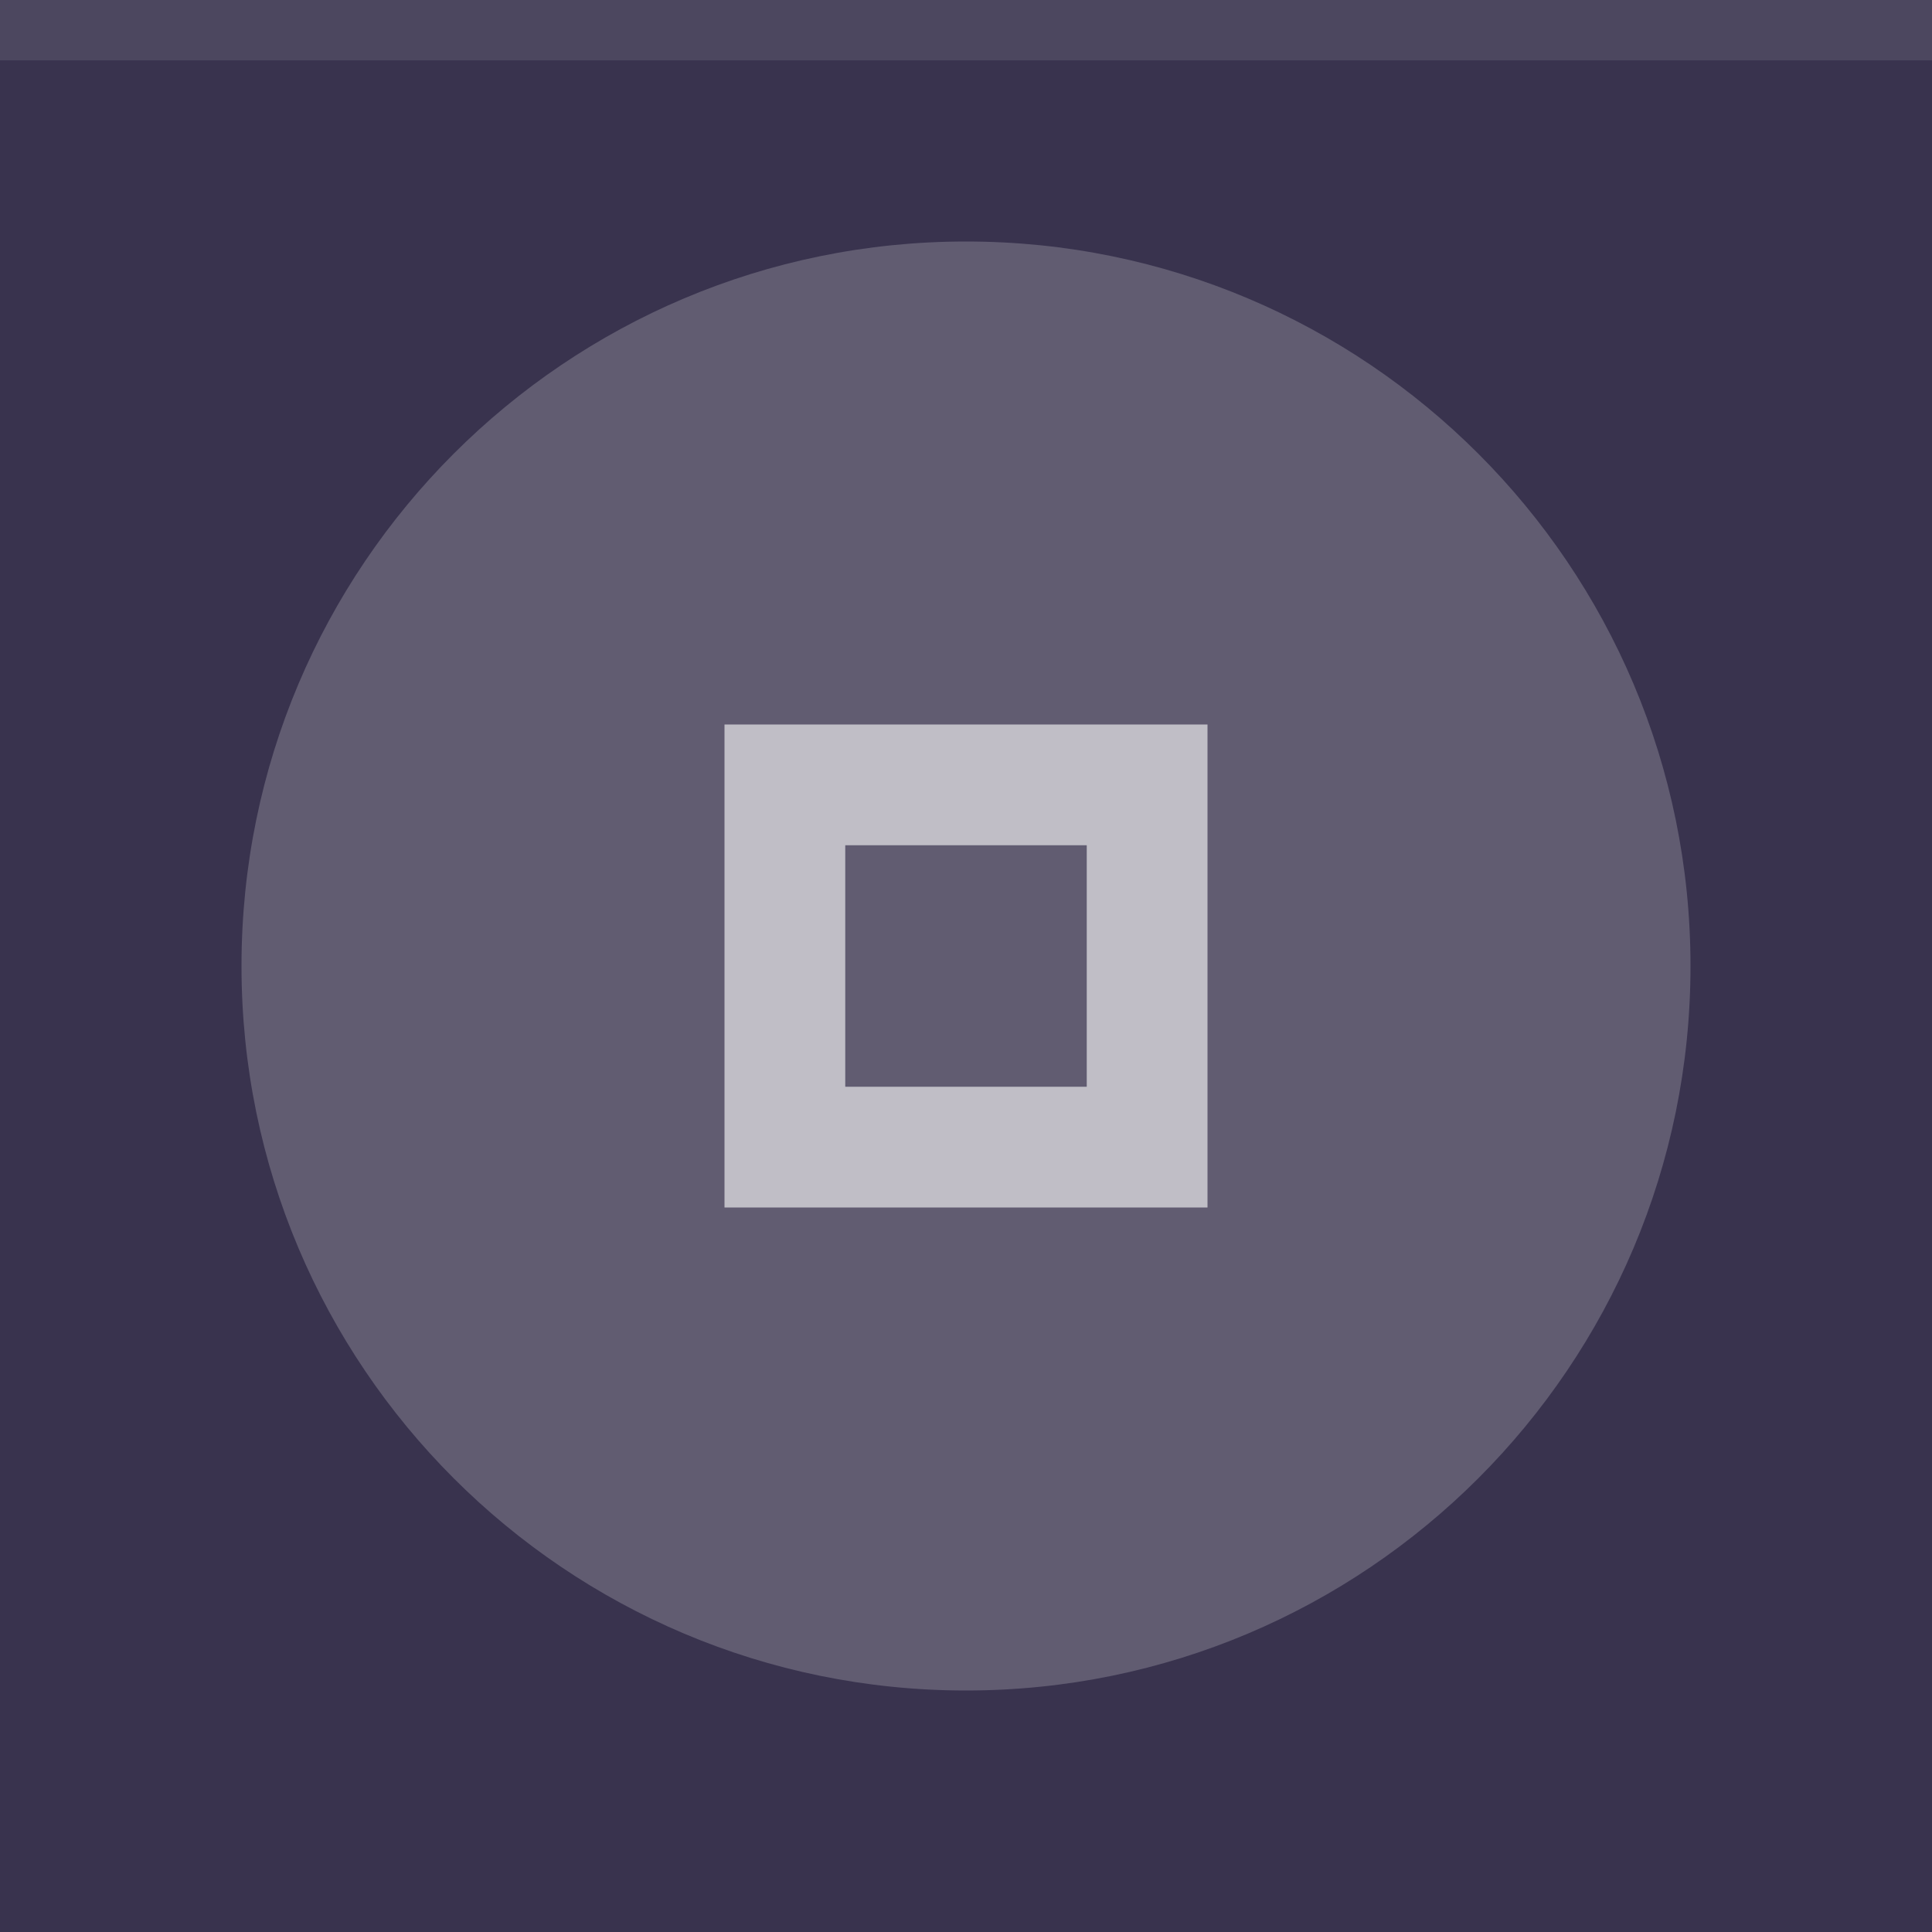
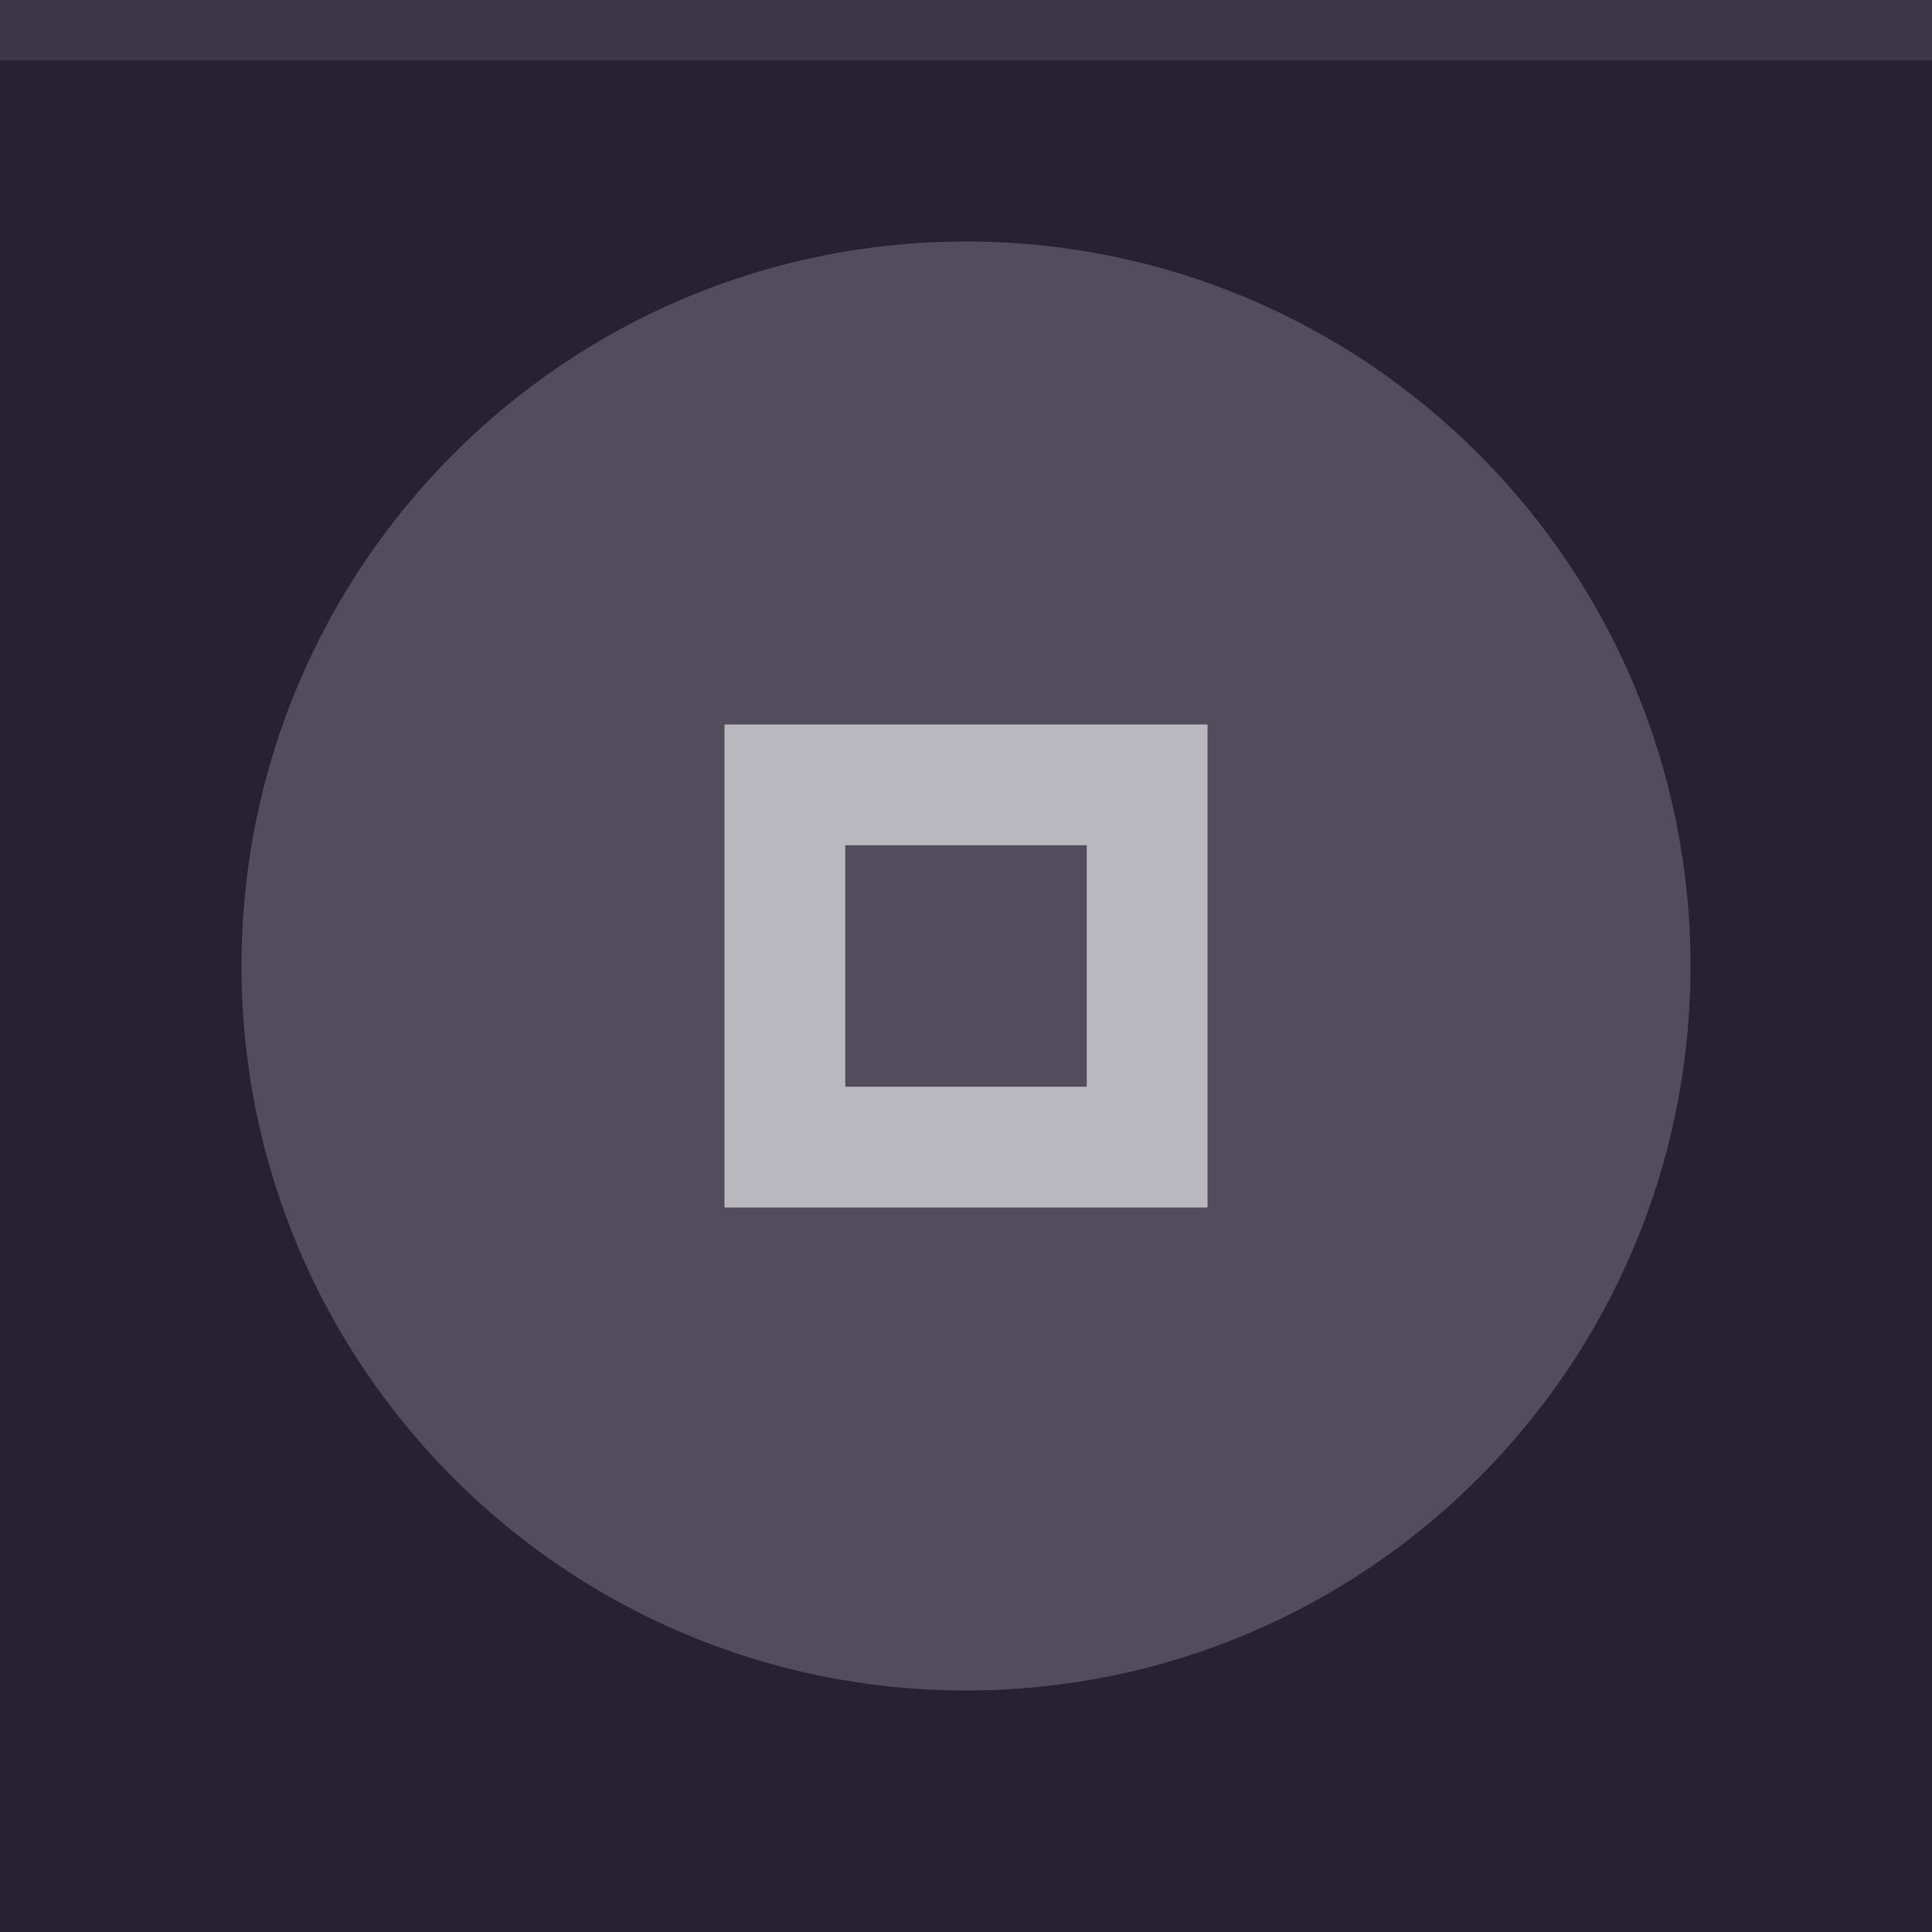
<svg xmlns="http://www.w3.org/2000/svg" width="32" height="32" viewBox="0 0 32 32">
-   <rect width="32" height="32" fill="#39334e" />
+   <rect width="32" height="32" fill="#262133" />
  <rect width="32" height="1" fill="#ffffff" fill-opacity=".1" />
  <g fill="#ffffff">
    <circle cx="16" cy="16" r="12" opacity=".2" />
    <path d="m12 12v8h8v-8zm2 2h4v4h-4z" opacity=".6" />
  </g>
</svg>
